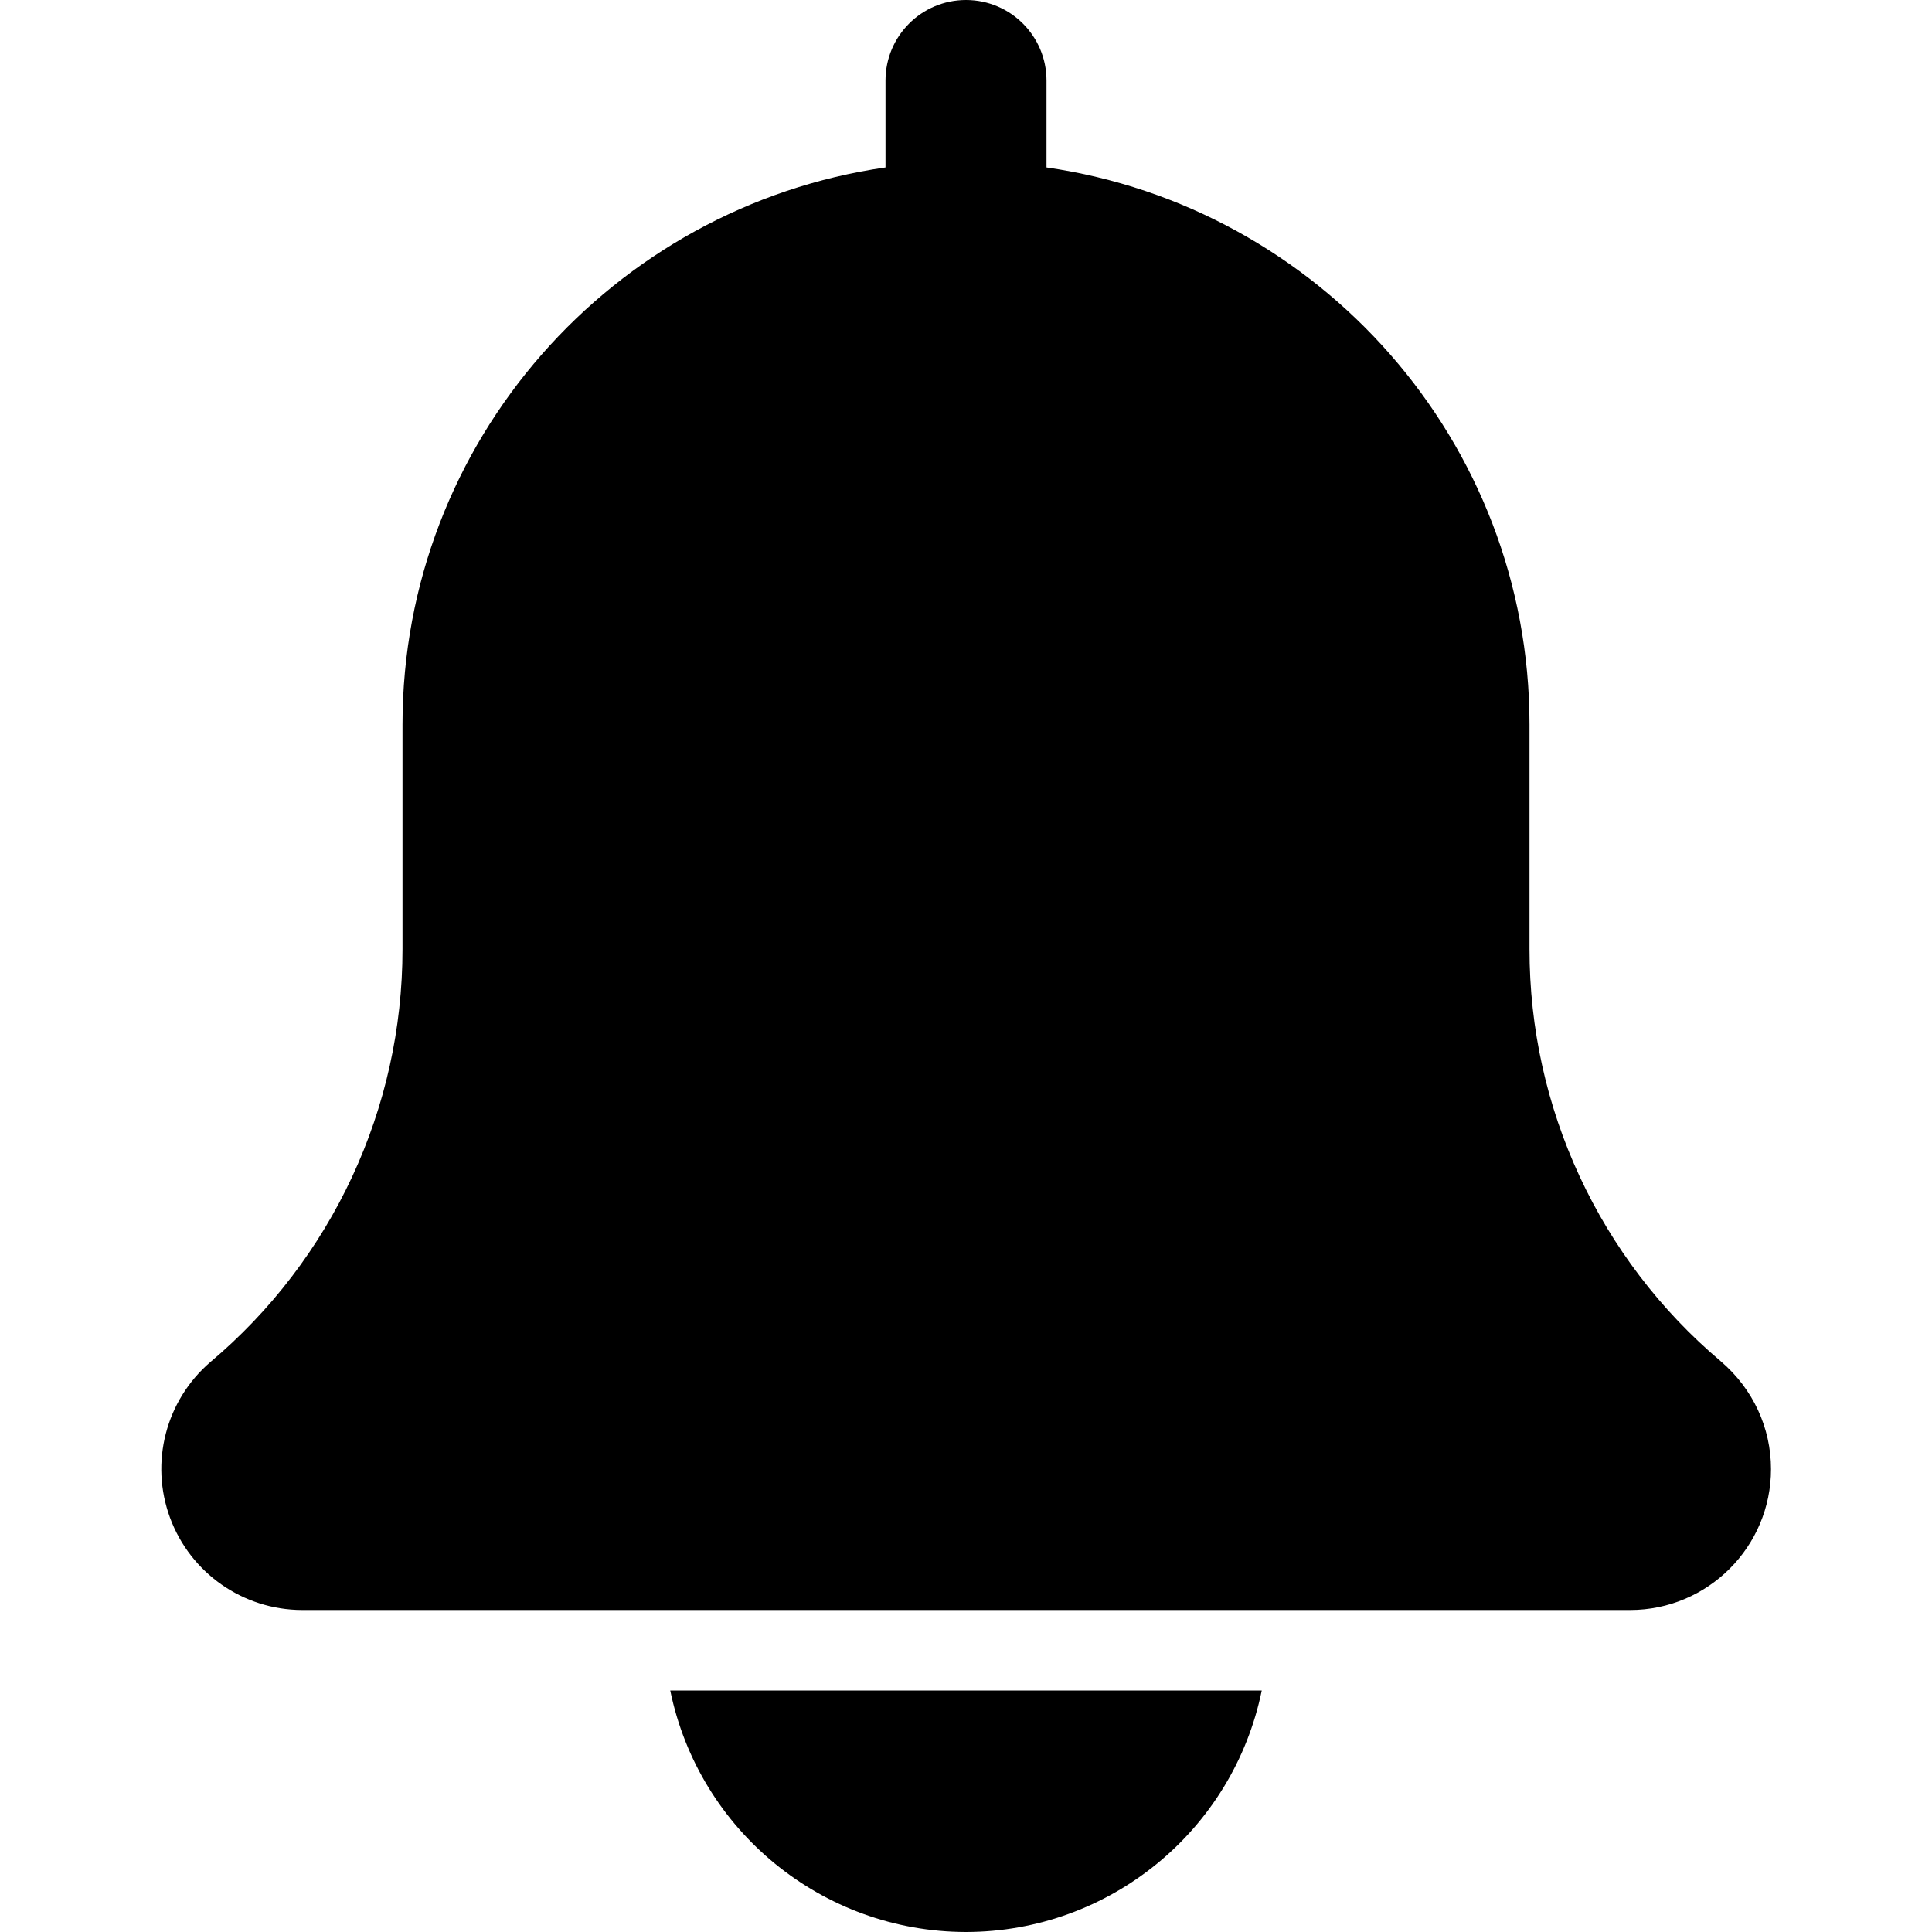
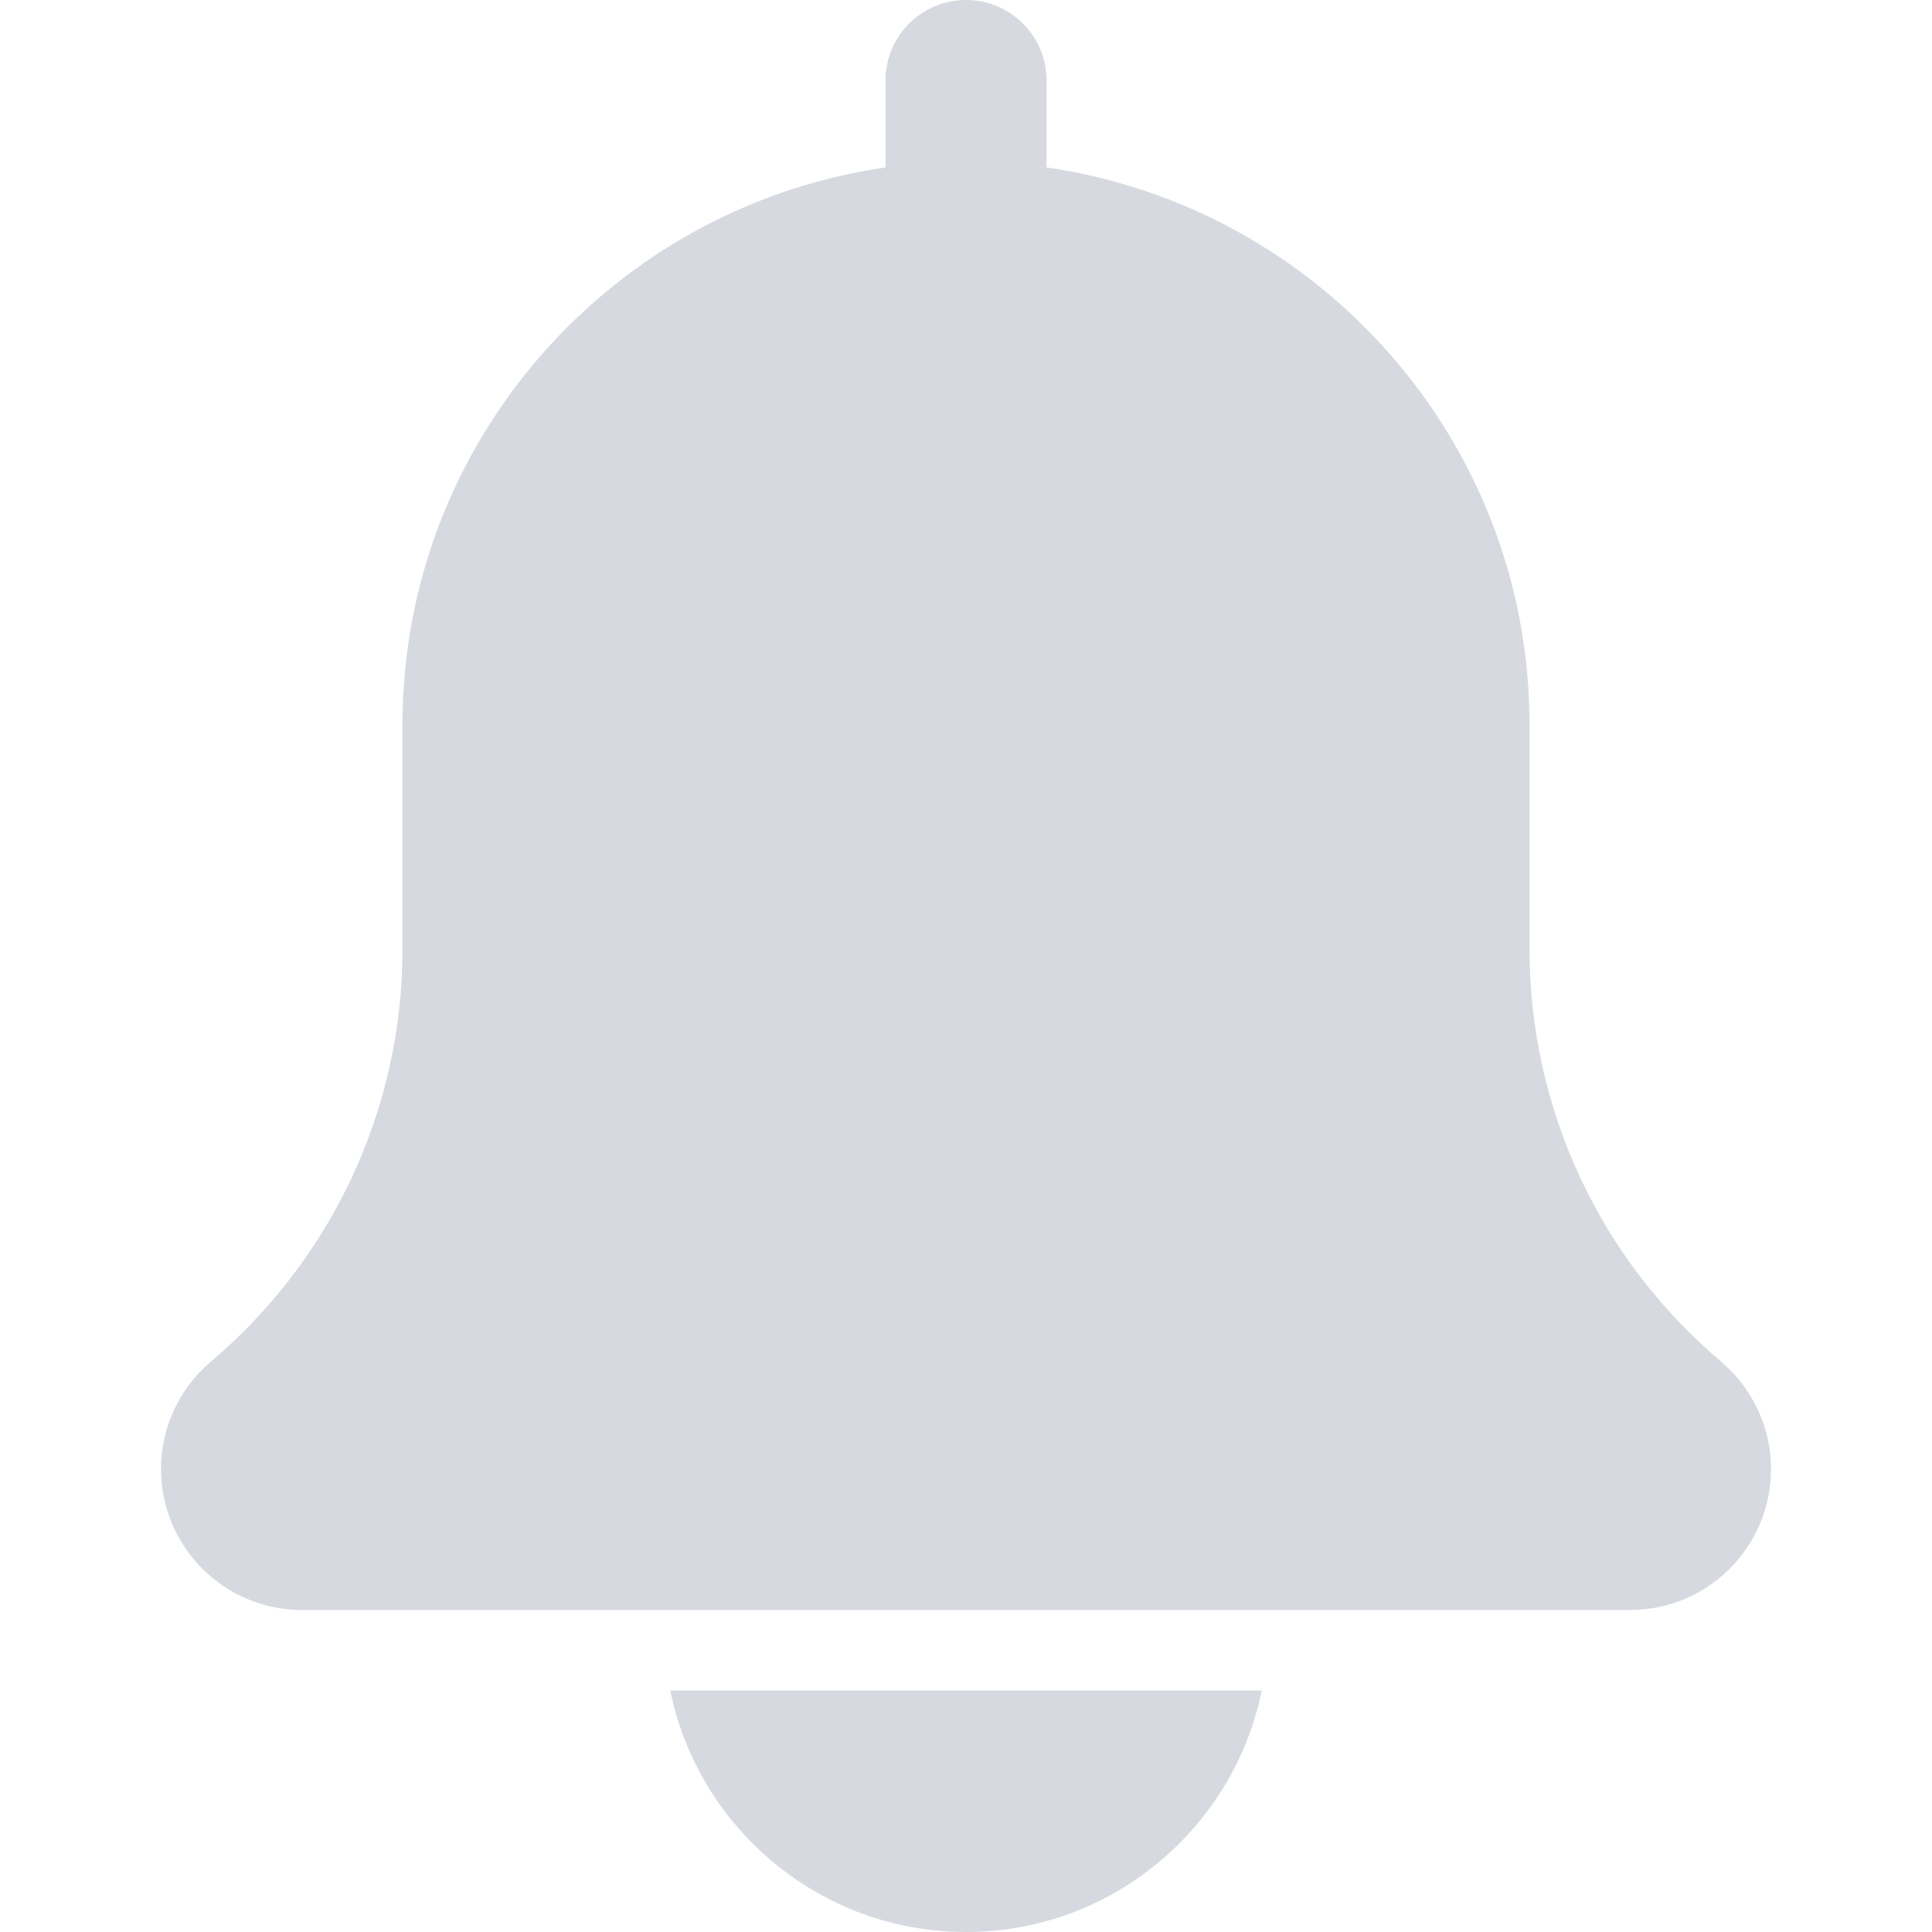
- <svg xmlns="http://www.w3.org/2000/svg" height="512" viewBox="0 0 24 24" width="512">
-   <path d="M21.379 16.913A6.698 6.698 0 0119 11.788V9c0-3.519-2.614-6.432-6-6.92V1a1 1 0 10-2 0v1.08C7.613 2.568 5 5.481 5 9v2.788a6.705 6.705 0 01-2.388 5.133A1.752 1.752 0 003.75 20h16.5c.965 0 1.75-.785 1.75-1.75 0-.512-.223-.996-.621-1.337zM12 24a3.756 3.756 0 003.674-3H8.326A3.756 3.756 0 0012 24z" />
+ <svg xmlns="http://www.w3.org/2000/svg" version="1.1" width="512" height="512" x="0" y="0" viewBox="0 0 24 24" style="enable-background:new 0 0 512 512" xml:space="preserve" class="">
+   <g>
+     <g>
+       <path d="m21.379 16.913c-1.512-1.278-2.379-3.146-2.379-5.125v-2.788c0-3.519-2.614-6.432-6-6.92v-1.08c0-.553-.448-1-1-1s-1 .447-1 1v1.08c-3.387.488-6 3.401-6 6.92v2.788c0 1.979-.867 3.847-2.388 5.133-.389.333-.612.817-.612 1.329 0 .965.785 1.75 1.75 1.75h16.5c.965 0 1.75-.785 1.75-1.75 0-.512-.223-.996-.621-1.337z" fill="#d6d9df" data-original="#000000" style="" class="" />
+       <path d="m12 24c1.811 0 3.326-1.291 3.674-3h-7.348c.348 1.709 1.863 3 3.674 3z" fill="#d6d9df" data-original="#000000" style="" class="" />
+     </g>
+   </g>
</svg>
